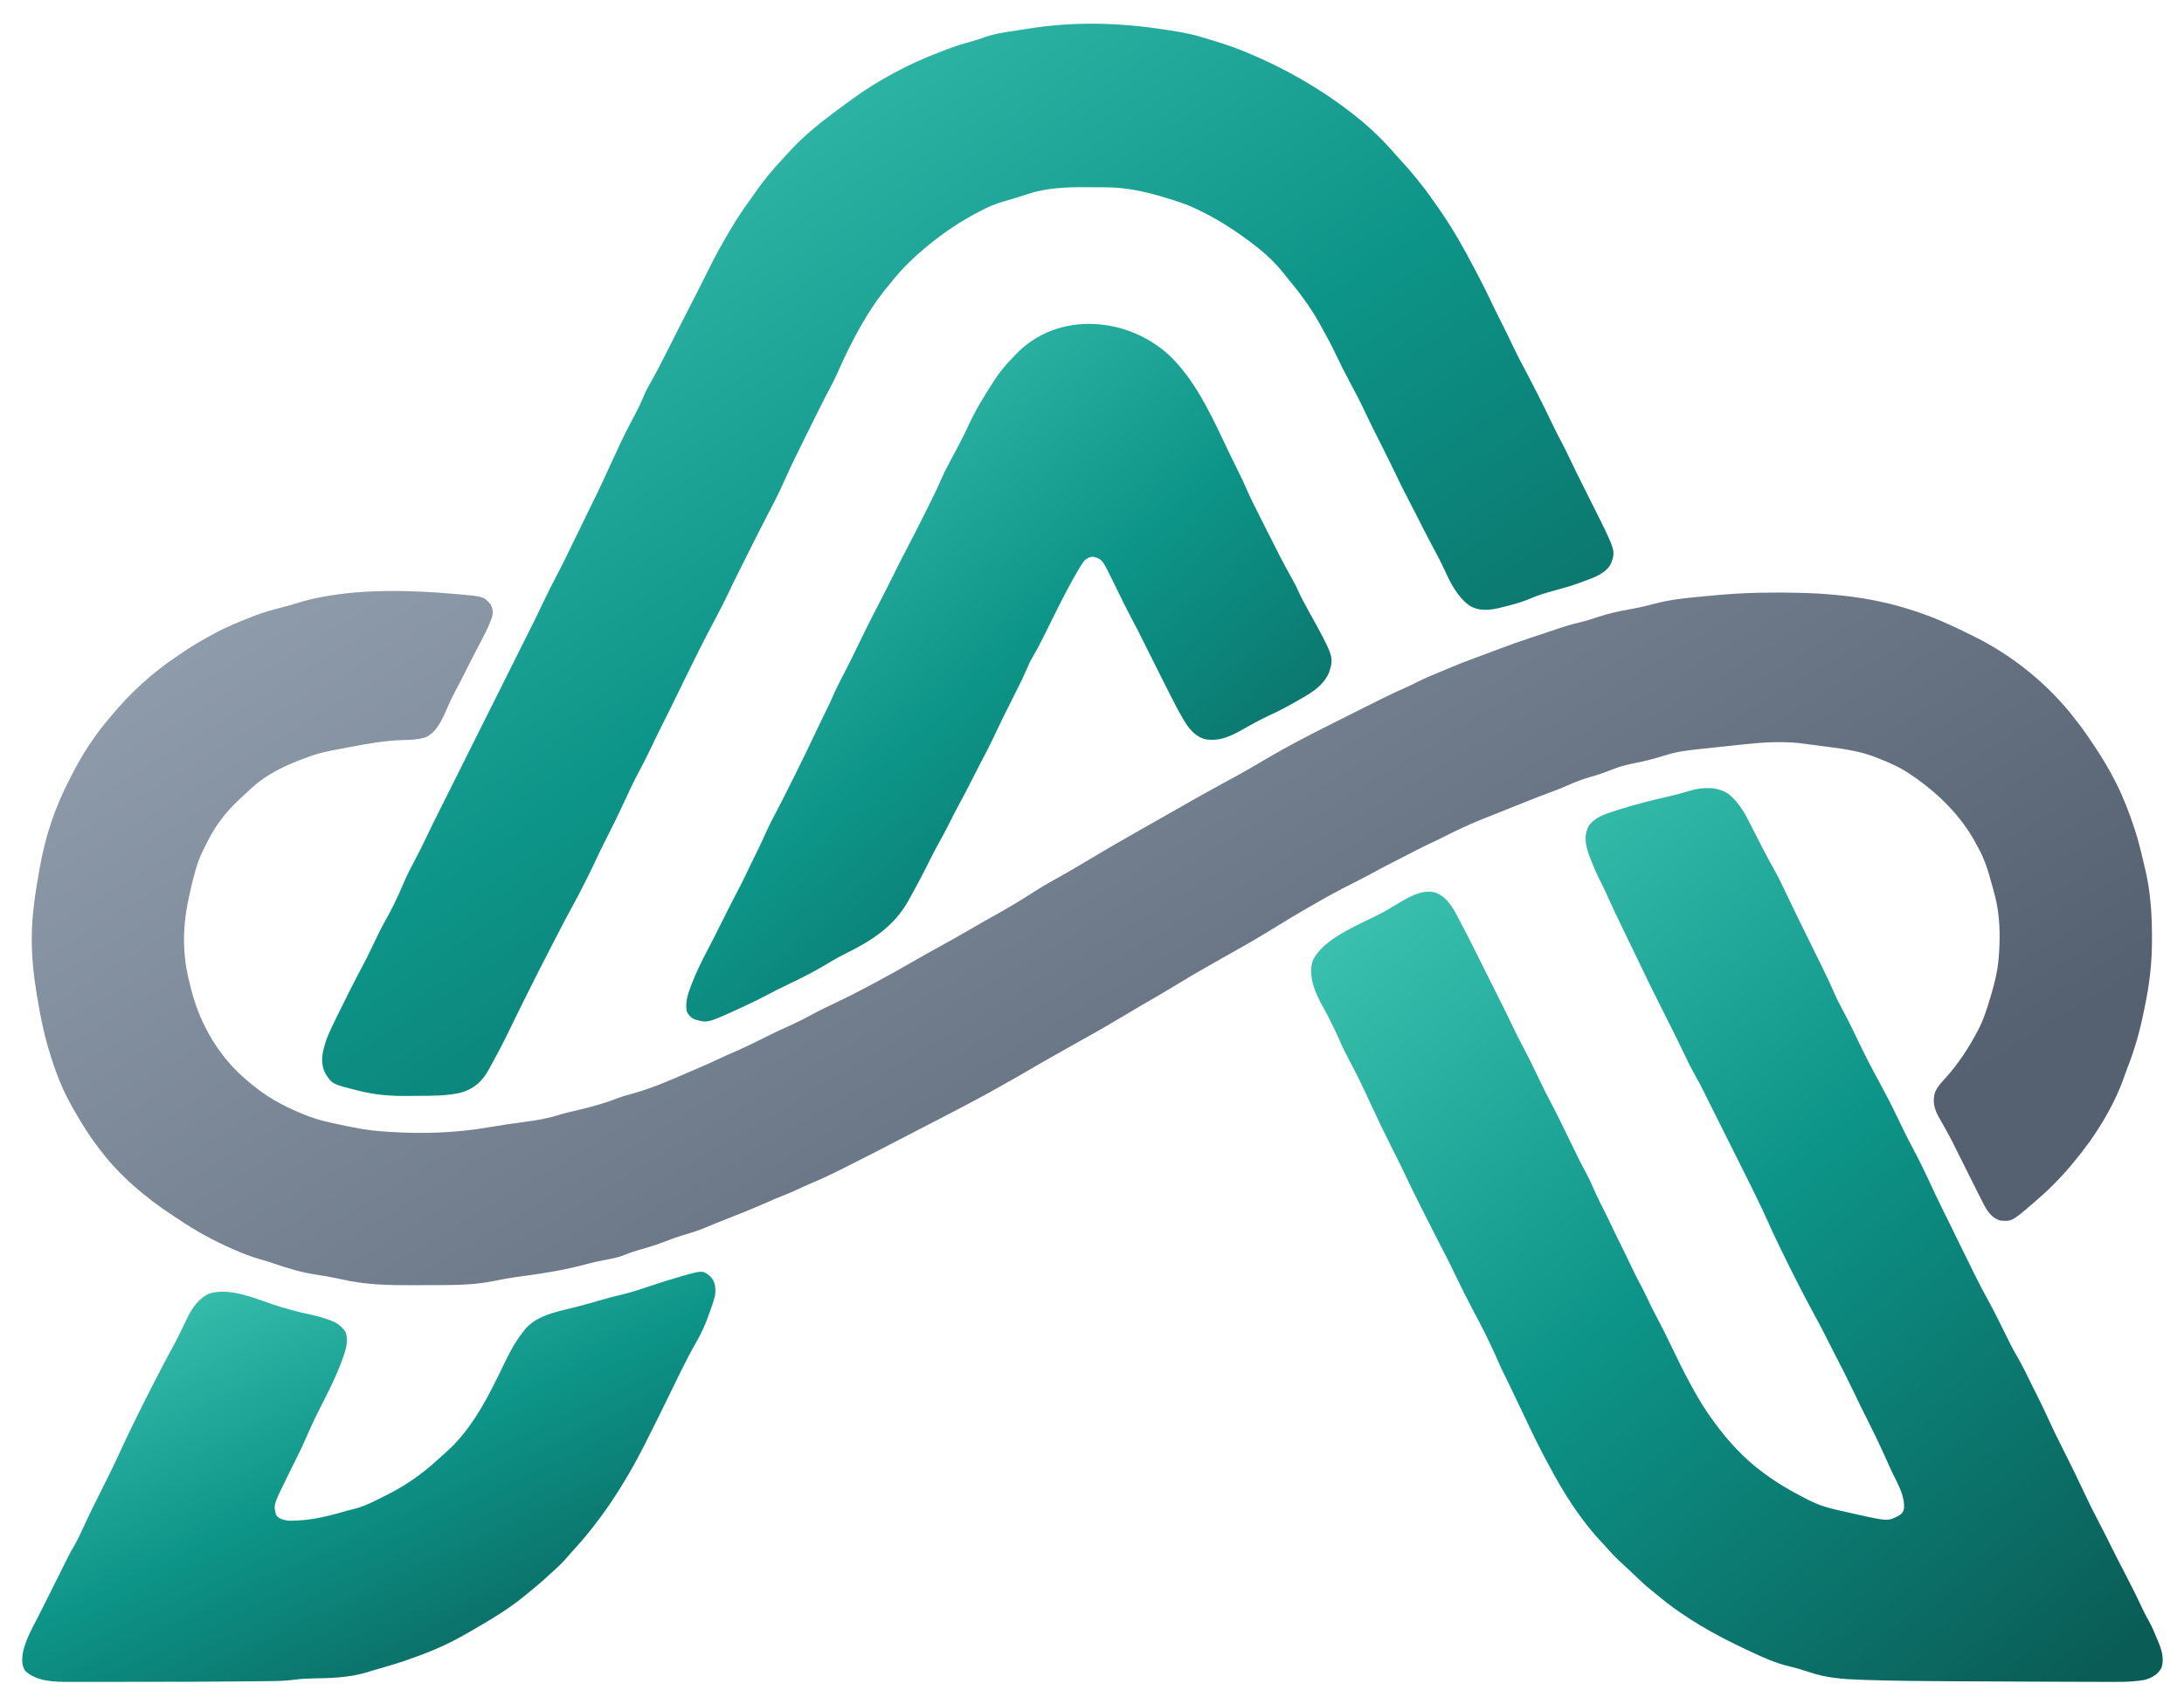
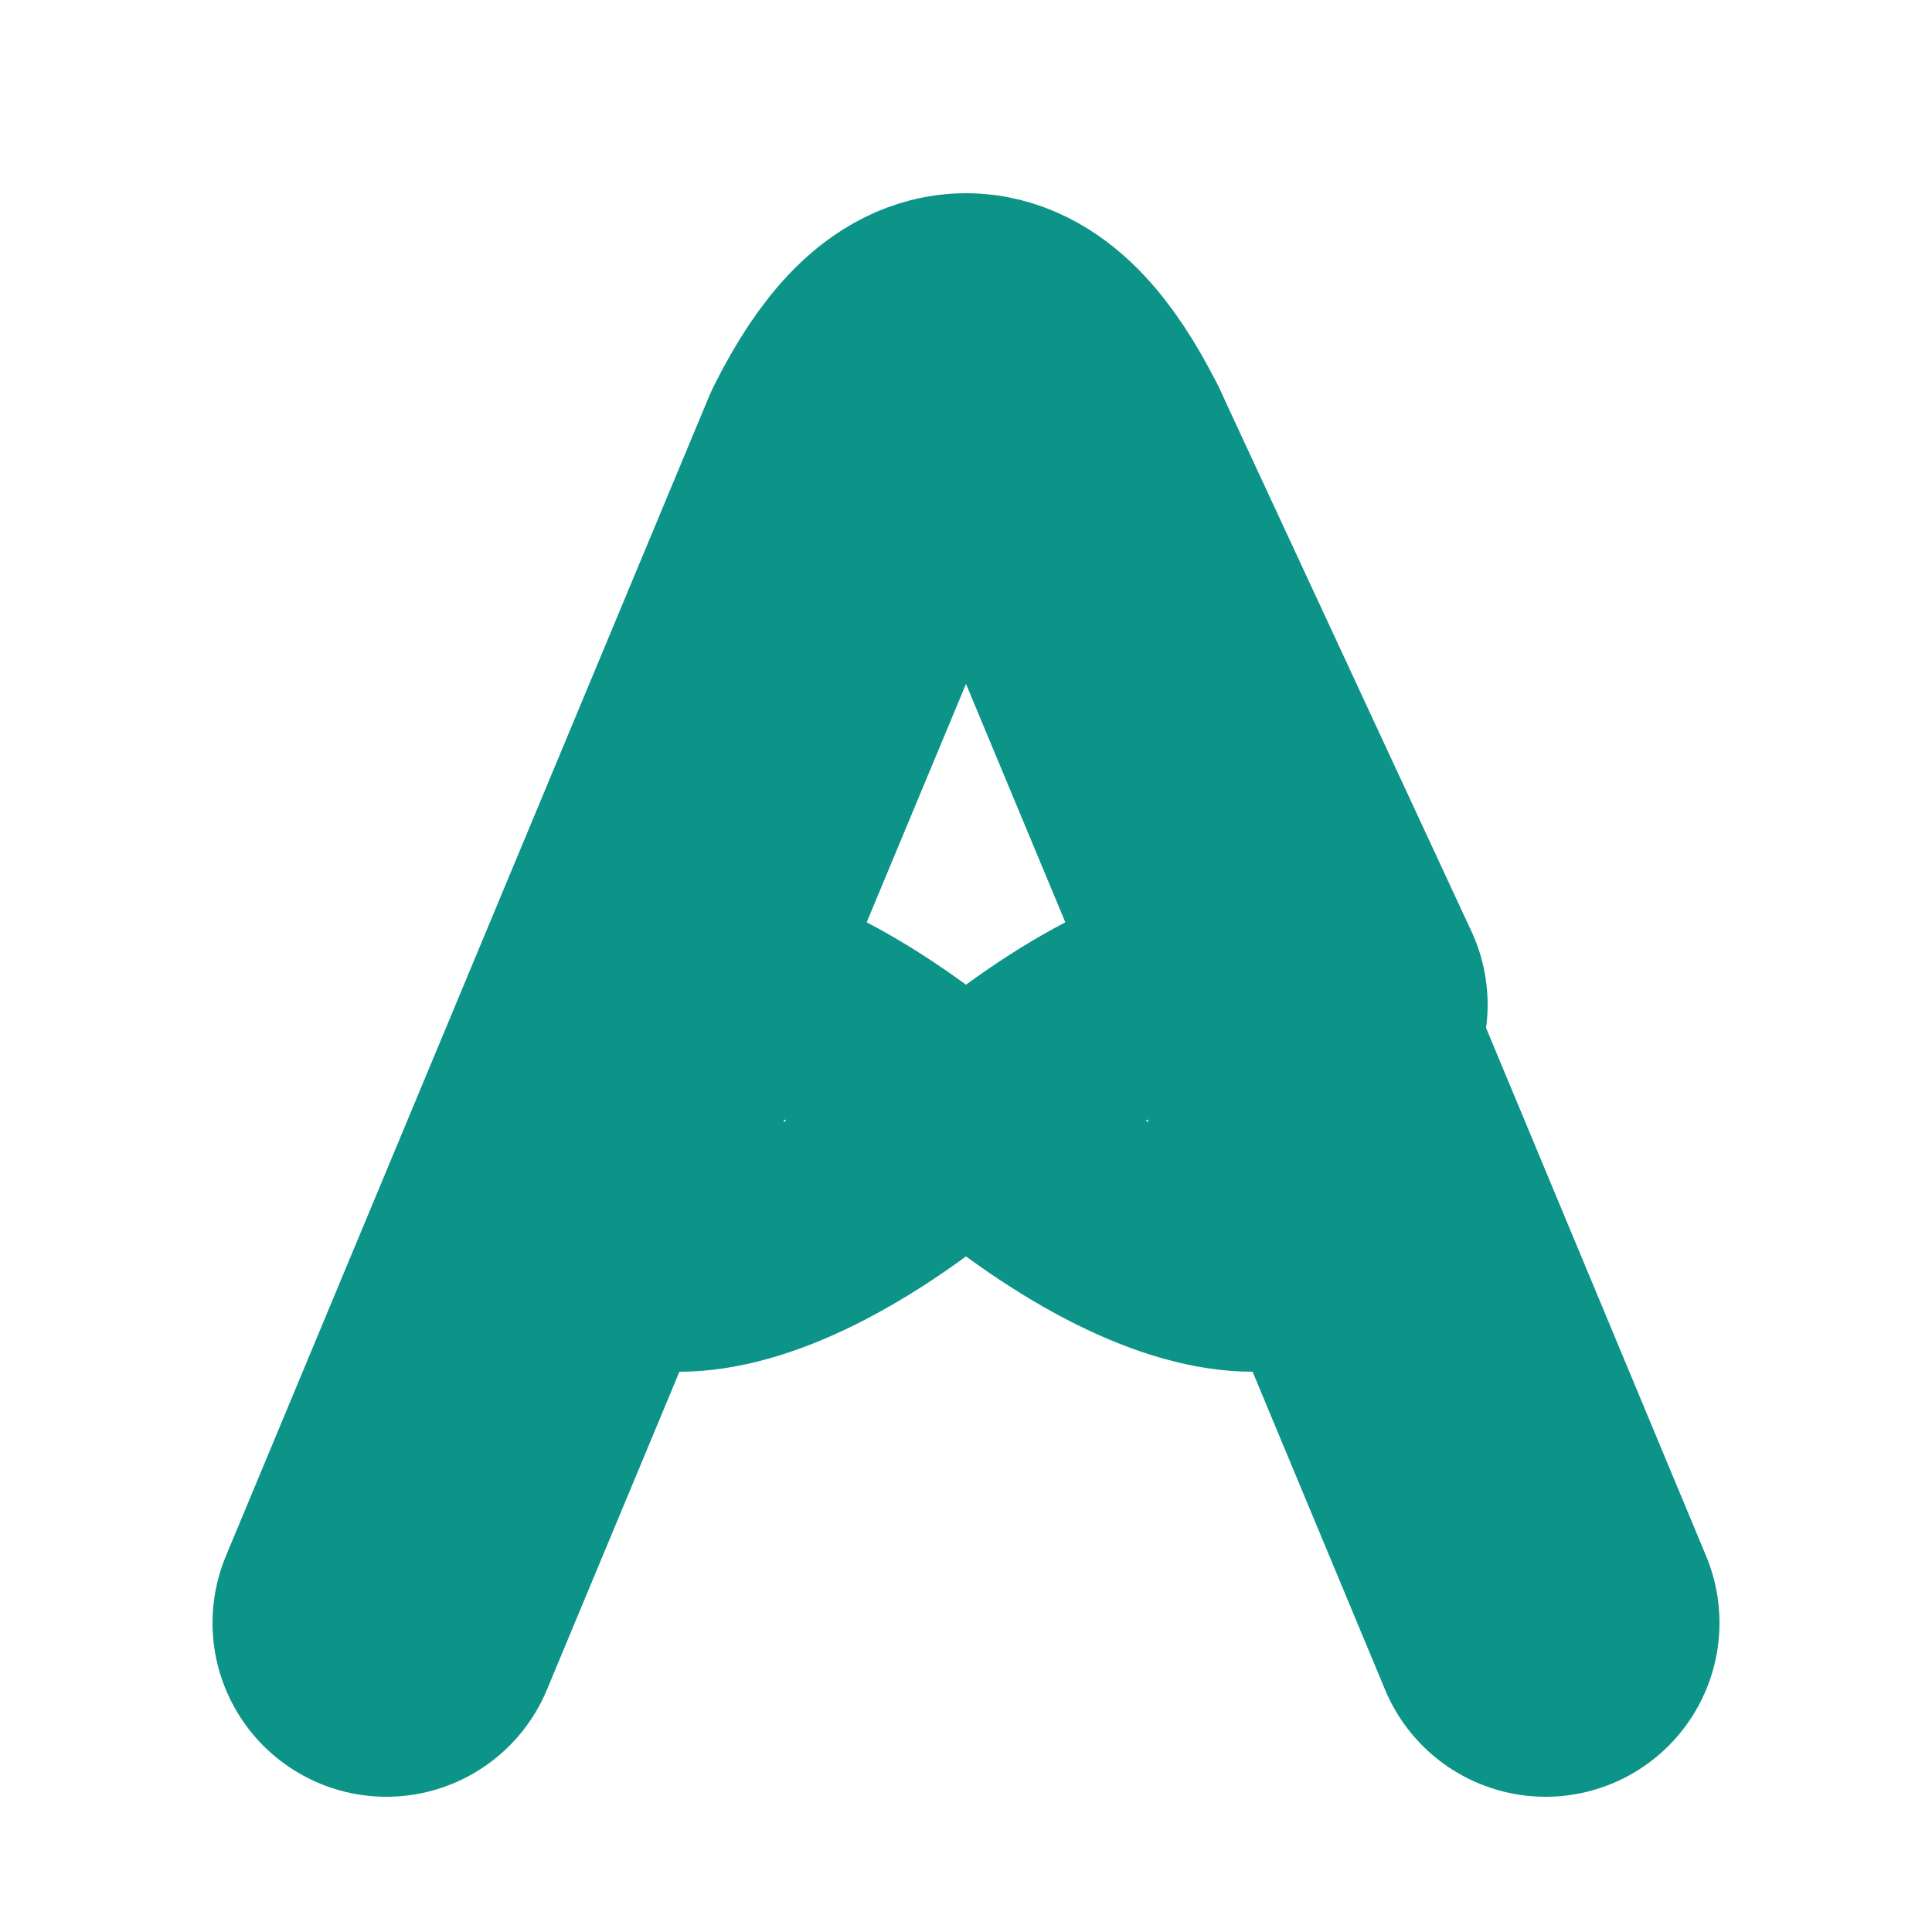
- <svg xmlns="http://www.w3.org/2000/svg" viewBox="48 36 2306 1799" role="img" aria-label="Airento">
-   <defs>
-     <linearGradient id="tealGrad" x1="12%" y1="0%" x2="92%" y2="100%">
-       <stop offset="0%" stop-color="#41c6b4" />
-       <stop offset="48%" stop-color="#0d9488" />
-       <stop offset="100%" stop-color="#0a5c56" />
-     </linearGradient>
-     <linearGradient id="grayGrad" x1="0%" y1="0%" x2="100%" y2="55%">
-       <stop offset="0%" stop-color="#94a1b1" />
-       <stop offset="100%" stop-color="#556170" />
-     </linearGradient>
-   </defs>
-   <g>
-     <path d="M0 0 C0.69 0.06 1.37 0.12 2.08 0.18 C29.69 2.64 29.69 2.64 36.81 10.75 C39.17 14.6 39.65 18.29 39 22.69 C35.45 34.41 29.32 45.19 23.69 56 C22.31 58.66 20.93 61.33 19.56 63.99 C18.66 65.73 17.75 67.47 16.85 69.21 C13.73 75.24 10.68 81.3 7.66 87.38 C5.2 92.32 2.62 97.2 0 102.06 C-3.32 108.27 -6.3 114.53 -9.06 121 C-13.86 132.11 -20.33 146.94 -32.36 151.6 C-39.58 153.63 -46.33 154.11 -53.81 154.19 C-74.12 154.69 -93.68 158.18 -113.59 162.03 C-116.97 162.68 -120.36 163.31 -123.75 163.95 C-134.35 165.95 -144.75 167.97 -154.84 171.86 C-156.46 172.48 -158.08 173.08 -159.7 173.67 C-179.73 181.01 -199.17 190.1 -215 204.69 C-216.03 205.61 -217.05 206.53 -218.08 207.45 C-221.44 210.48 -224.72 213.58 -228 216.69 C-228.27 216.94 -228.27 216.94 -229.65 218.23 C-242.5 230.33 -252.95 243.95 -261 259.69 C-261.4 260.48 -261.81 261.27 -262.23 262.08 C-263.57 264.73 -264.88 267.39 -266.19 270.06 C-266.59 270.88 -267 271.69 -267.41 272.53 C-273.41 285.08 -276.66 298.62 -279.69 312.13 C-280.19 314.39 -280.71 316.64 -281.22 318.88 C-288.3 349.91 -288.87 379.54 -280.91 410.39 C-280.25 412.95 -279.61 415.51 -278.98 418.08 C-269.71 455.13 -248.81 490.37 -219 514.69 C-217.97 515.56 -216.94 516.44 -215.91 517.32 C-200.29 530.45 -183.5 539.87 -164.75 547.75 C-164 548.07 -163.24 548.39 -162.47 548.72 C-152.51 552.92 -142.68 556.06 -132.1 558.25 C-130 558.69 -127.91 559.15 -125.82 559.61 C-108.95 563.36 -92.28 566.71 -75 567.69 C-73.46 567.8 -71.92 567.91 -70.38 568.02 C-35.48 570.32 0.46 569.28 34.92 563.22 C40.21 562.31 45.51 561.5 50.81 560.69 C51.87 560.52 52.94 560.35 54.03 560.18 C59.79 559.29 65.56 558.48 71.34 557.76 C84.2 556.15 96.39 554.11 108.77 550.26 C114.61 548.45 120.54 547.07 126.5 545.69 C141.24 542.22 155.82 538.48 169.93 532.93 C175.1 530.93 180.34 529.44 185.69 528 C205.88 522.47 225.35 514.2 244.49 505.78 C247.1 504.64 249.73 503.52 252.36 502.41 C261.29 498.63 270.15 494.74 278.91 490.56 C283.48 488.38 288.09 486.32 292.75 484.31 C305.9 478.63 318.78 472.35 331.55 465.87 C337.98 462.64 344.52 459.68 351.06 456.69 C359.39 452.88 367.56 448.94 375.59 444.54 C384.44 439.73 393.53 435.37 402.64 431.07 C412.65 426.35 422.5 421.39 432.26 416.15 C435.34 414.51 438.42 412.88 441.5 411.25 C455.54 403.81 469.37 396.1 483.11 388.11 C488.02 385.25 492.96 382.44 497.94 379.69 C498.63 379.3 499.32 378.92 500.04 378.53 C502.36 377.24 504.68 375.97 507 374.69 C521.28 366.82 535.51 358.87 549.57 350.61 C555.38 347.2 561.22 343.87 567.12 340.62 C581.5 332.71 595.57 324.31 609.38 315.44 C616.65 310.76 623.99 306.32 631.56 302.15 C645.21 294.63 658.67 286.74 672 278.69 C683.89 271.5 695.95 264.6 708 257.69 C708.94 257.15 709.87 256.61 710.83 256.06 C721.51 249.94 732.21 243.87 742.93 237.82 C749.37 234.18 755.8 230.52 762.22 226.84 C780.09 216.59 798.05 206.48 816.2 196.73 C825.14 191.93 833.99 187.01 842.75 181.88 C843.74 181.29 844.73 180.71 845.75 180.12 C849.89 177.69 854.02 175.26 858.15 172.83 C879.01 160.6 900.4 149.56 922 138.69 C923.27 138.05 924.54 137.41 925.8 136.77 C935.19 132.04 944.59 127.32 953.98 122.61 C956.16 121.51 958.34 120.42 960.51 119.33 C974.91 112.1 989.29 104.9 1004.05 98.45 C1007.8 96.8 1011.43 95 1015.06 93.12 C1022.71 89.24 1030.6 85.98 1038.53 82.71 C1040.99 81.69 1043.43 80.66 1045.88 79.61 C1055.83 75.37 1065.84 71.4 1076 67.69 C1078.27 66.85 1080.54 66.02 1082.81 65.19 C1084.4 64.6 1085.99 64.02 1087.59 63.43 C1092.66 61.57 1097.71 59.65 1102.75 57.7 C1113.19 53.67 1123.72 50.02 1134.36 46.55 C1137.92 45.39 1141.47 44.2 1145.03 43.01 C1146.8 42.42 1148.56 41.83 1150.33 41.25 C1154.44 39.88 1158.53 38.51 1162.62 37.09 C1171.03 34.19 1179.41 31.76 1188.07 29.72 C1193.72 28.35 1199.18 26.67 1204.68 24.79 C1216.64 20.73 1228.52 18.06 1240.93 15.91 C1249.69 14.38 1258.23 12.4 1266.81 10.06 C1282.29 5.97 1297.87 4.37 1313.77 2.9 C1315.99 2.69 1318.21 2.47 1320.44 2.25 C1339.27 0.39 1358.07 -1.03 1377 -1.31 C1377.41 -1.32 1377.41 -1.32 1379.49 -1.35 C1431.19 -2.17 1482.24 -0.06 1531.94 15.25 C1532.78 15.51 1533.63 15.77 1534.5 16.04 C1549.46 20.66 1563.8 26.08 1578 32.69 C1578.99 33.15 1579.99 33.6 1581.01 34.07 C1587.72 37.18 1594.38 40.39 1601 43.69 C1601.82 44.09 1602.64 44.5 1603.49 44.92 C1645.03 65.59 1682.63 96.08 1710.76 133.06 C1711.87 134.51 1713 135.96 1714.12 137.39 C1719.43 144.25 1724.25 151.42 1729.06 158.62 C1729.72 159.61 1730.38 160.6 1731.07 161.62 C1739.02 173.62 1746.37 185.76 1752.81 198.62 C1753.16 199.31 1753.5 199.99 1753.85 200.69 C1761.13 215.27 1766.89 230.21 1772 245.69 C1772.4 246.88 1772.8 248.07 1773.21 249.29 C1776.74 260.06 1779.4 271.01 1781.97 282.04 C1782.69 285.12 1783.42 288.19 1784.16 291.27 C1789.9 315.57 1791.23 339.52 1791.19 364.44 C1791.19 365.31 1791.18 366.18 1791.18 367.08 C1791.12 390.89 1788.39 413.29 1783.44 436.58 C1782.99 438.72 1782.55 440.86 1782.12 443.01 C1778.04 462.95 1772.65 481.75 1765.17 500.68 C1764.22 503.12 1763.33 505.57 1762.49 508.05 C1751.12 541.36 1730.6 573.97 1708 600.69 C1707.58 601.19 1707.58 601.19 1705.48 603.76 C1699.58 610.89 1693.29 617.57 1686.75 624.12 C1686.01 624.87 1685.26 625.62 1684.49 626.38 C1679.82 631.01 1674.99 635.41 1670 639.69 C1668.94 640.61 1667.89 641.54 1666.83 642.46 C1643.27 662.76 1643.27 662.76 1631 661.69 C1620.8 658.77 1616.04 649.67 1611.56 640.69 C1611.09 639.76 1610.61 638.83 1610.12 637.87 C1608.74 635.15 1607.37 632.42 1606 629.69 C1605.35 628.4 1604.7 627.11 1604.04 625.82 C1602.44 622.63 1600.86 619.45 1599.27 616.26 C1578.57 574.52 1578.57 574.52 1570.24 559.78 C1569.78 558.97 1569.32 558.16 1568.85 557.32 C1567.98 555.79 1567.11 554.26 1566.22 552.73 C1561.35 544.17 1559.15 535.65 1562.19 526.06 C1564.98 519.67 1569.82 514.87 1574.42 509.74 C1587.11 495.54 1597.34 479.75 1606.31 463 C1606.71 462.26 1607.11 461.53 1607.51 460.77 C1613.6 449.13 1617.44 436.63 1621.12 424.06 C1621.34 423.32 1621.56 422.57 1621.79 421.8 C1625.09 410.51 1627.87 399.42 1629 387.69 C1629.13 386.42 1629.25 385.16 1629.38 383.85 C1631.2 361.58 1630.83 337.97 1624.75 316.37 C1624 313.68 1623.28 310.99 1622.55 308.29 C1618.63 293.74 1614.64 279.79 1607 266.69 C1606.7 266.12 1606.7 266.12 1605.18 263.23 C1589.44 233.92 1564.68 209.81 1537.38 191.38 C1536.53 190.8 1535.68 190.23 1534.81 189.63 C1524.6 182.85 1513.73 177.95 1502.31 173.56 C1501.27 173.15 1500.23 172.73 1499.15 172.3 C1482.96 166.04 1466.35 163.67 1449.21 161.45 C1445.74 161 1442.27 160.53 1438.8 160.07 C1415.72 156.99 1415.72 156.99 1407 156.69 C1406.26 156.66 1405.52 156.63 1404.76 156.59 C1385.51 155.89 1366.56 158.06 1347.46 160.16 C1344.1 160.53 1340.73 160.88 1337.37 161.23 C1291.1 166.07 1291.1 166.07 1271.56 172.12 C1263.16 174.61 1254.78 176.67 1246.19 178.38 C1238.22 179.96 1230.6 181.74 1223 184.69 C1220.5 185.65 1218 186.61 1215.5 187.56 C1214.83 187.82 1214.16 188.08 1213.47 188.34 C1208.16 190.35 1202.77 191.95 1197.31 193.5 C1189.17 195.84 1181.53 198.87 1173.79 202.3 C1168.07 204.83 1162.32 207.13 1156.44 209.25 C1147.38 212.51 1138.46 216.05 1129.54 219.66 C1125.26 221.39 1120.97 223.1 1116.69 224.81 C1115.02 225.48 1113.35 226.15 1111.69 226.81 C1102.94 230.31 1102.94 230.31 1101.04 231.07 C1099.2 231.81 1097.37 232.54 1095.54 233.28 C1093.23 234.2 1090.91 235.11 1088.59 236 C1072.97 242.08 1057.73 249.18 1042.8 256.77 C1037.81 259.31 1032.76 261.69 1027.69 264.06 C1020.31 267.52 1013.09 271.21 1005.9 275.04 C1001.12 277.58 996.3 280.05 991.44 282.44 C983.02 286.58 974.81 291.08 966.56 295.55 C960.71 298.71 954.85 301.83 948.88 304.75 C930.84 313.61 913.37 323.61 896 333.69 C895.65 333.89 895.65 333.89 893.86 334.92 C884.47 340.35 875.23 345.99 866 351.69 C852.49 360.03 838.9 368.13 825 375.8 C817.4 380 809.86 384.31 802.33 388.64 C798.89 390.61 795.44 392.57 791.98 394.52 C781.37 400.51 770.92 406.74 760.53 413.09 C750.85 419.01 741.08 424.73 731.23 430.37 C724.74 434.1 718.28 437.88 711.88 441.75 C696.28 451.16 680.55 460.35 664.6 469.14 C656.36 473.69 648.18 478.36 639.98 483 C637 484.69 634.01 486.37 631.02 488.05 C621.63 493.34 612.26 498.67 602.99 504.17 C597.18 507.6 591.31 510.92 585.42 514.21 C582.12 516.05 578.83 517.92 575.55 519.79 C564.22 526.24 552.82 532.51 541.25 538.52 C539.08 539.65 536.92 540.79 534.76 541.93 C523.74 547.77 512.66 553.48 501.57 559.19 C492.87 563.66 484.17 568.15 475.5 572.69 C466.76 577.26 458 581.8 449.23 586.32 C447.82 587.05 446.4 587.78 444.99 588.51 C436.92 592.67 428.83 596.79 420.7 600.84 C416.77 602.8 412.84 604.78 408.93 606.78 C397.69 612.49 386.39 617.8 374.77 622.66 C370.5 624.46 366.3 626.38 362.12 628.38 C356.89 630.86 351.58 633.1 346.18 635.21 C340.27 637.54 334.45 640.08 328.62 642.62 C313.31 649.32 297.87 655.56 282.3 661.63 C276.55 663.88 270.83 666.16 265.16 668.59 C257.19 672.01 249.1 674.56 240.79 676.99 C234.24 678.93 227.9 681.17 221.56 683.69 C213.04 687.06 204.42 689.71 195.59 692.18 C189.93 693.78 184.5 695.58 179.06 697.81 C171.74 700.75 164.28 702.17 156.54 703.59 C150.4 704.74 144.35 706.07 138.32 707.72 C117.22 713.45 96.16 717.03 74.49 719.95 C72.23 720.25 69.98 720.56 67.72 720.86 C67.17 720.94 67.17 720.94 64.42 721.31 C56.74 722.37 49.15 723.72 41.57 725.35 C22.28 729.48 2.29 729.85 -17.37 729.89 C-18.21 729.89 -19.06 729.9 -19.93 729.9 C-24.42 729.91 -28.9 729.92 -33.39 729.93 C-37.03 729.93 -40.67 729.95 -44.31 729.97 C-70.02 730.13 -95.06 729.62 -120.25 723.81 C-128.81 721.92 -137.32 720.3 -145.99 719.04 C-162.33 716.65 -177.39 712.11 -192.95 706.71 C-197.77 705.06 -202.62 703.63 -207.52 702.25 C-215.92 699.84 -223.91 696.71 -231.94 693.25 C-232.64 692.95 -233.34 692.65 -234.07 692.34 C-254.73 683.48 -274.17 672.77 -292.8 660.17 C-294.9 658.75 -297.02 657.36 -299.14 655.97 C-326.68 637.94 -354.01 614.99 -374 588.69 C-374.91 587.52 -375.83 586.36 -376.75 585.2 C-385.03 574.56 -392.12 563.28 -399 551.69 C-399.21 551.34 -399.21 551.34 -400.27 549.56 C-402.98 545 -405.52 540.38 -408 535.69 C-408.41 534.91 -408.83 534.14 -409.26 533.34 C-415.94 520.71 -420.95 507.72 -425.44 494.19 C-425.69 493.43 -425.94 492.67 -426.2 491.89 C-431.69 475.21 -435.83 458.51 -439 441.25 C-439.17 440.31 -439.35 439.37 -439.52 438.4 C-443.87 414.59 -447.33 391.18 -447.44 366.94 C-447.44 366.56 -447.44 366.56 -447.46 364.63 C-447.58 340.39 -443.86 316.25 -439.62 292.44 C-439.52 291.84 -439.52 291.84 -438.98 288.8 C-432.95 255.29 -422.86 224.79 -407 194.69 C-406.17 193.05 -405.33 191.41 -404.5 189.77 C-393.93 169.03 -381.08 149.42 -366 131.69 C-365.14 130.65 -364.28 129.62 -363.42 128.59 C-342.93 103.99 -319.96 82.88 -293.23 65.17 C-291.15 63.79 -289.09 62.38 -287.03 60.97 C-278.97 55.45 -270.7 50.48 -262.11 45.83 C-259.97 44.67 -257.84 43.48 -255.71 42.29 C-242.3 34.89 -228.26 29.23 -214 23.69 C-213.65 23.55 -213.65 23.55 -211.85 22.83 C-201.63 18.77 -190.97 16.15 -180.35 13.38 C-176.74 12.44 -173.17 11.46 -169.62 10.3 C-117.99 -6.29 -53.26 -4.62 0 0 Z " fill="url(#grayGrad)" transform="translate(529,663.3125)" />
-     <path d="M0 0 C1.15 0.17 2.29 0.34 3.47 0.51 C15.98 2.37 28.2 4.37 40.31 8.06 C40.91 8.24 40.91 8.24 43.91 9.12 C57.87 13.28 71.84 17.5 85.31 23.06 C86.33 23.48 87.34 23.89 88.38 24.32 C128.03 40.7 166.48 62.56 200.31 89.06 C200.74 89.39 200.74 89.39 202.89 91.05 C218.1 103.12 232.83 117.09 245.41 131.88 C247.43 134.2 249.52 136.44 251.61 138.69 C257.45 144.94 262.99 151.36 268.31 158.06 C269.17 159.13 270.03 160.2 270.89 161.26 C278.1 170.25 284.78 179.57 291.31 189.06 C291.86 189.85 292.4 190.64 292.96 191.45 C306.51 211.08 318.27 231.71 329.19 252.9 C330.3 255.04 331.43 257.15 332.57 259.27 C337.19 267.84 341.5 276.52 345.65 285.32 C349.41 293.3 353.33 301.19 357.31 309.06 C361.38 317.12 365.39 325.19 369.19 333.38 C372.71 340.95 376.55 348.33 380.47 355.7 C391.51 376.47 402.16 397.4 412.25 418.65 C415.11 424.64 418.1 430.51 421.28 436.34 C424.06 441.47 426.57 446.72 429.06 452 C434.38 463.25 439.93 474.38 445.5 485.5 C445.93 486.35 446.35 487.2 446.79 488.07 C448.85 492.18 450.91 496.29 452.97 500.4 C478.11 550.49 478.11 550.49 473.75 563.12 C468.6 574.97 454.98 579.06 443.69 583.31 C442.67 583.7 441.66 584.08 440.61 584.47 C431.2 587.92 421.63 590.58 411.97 593.19 C403.86 595.38 396.02 597.76 388.31 601.12 C379.68 604.86 370.78 607.27 361.69 609.56 C361 609.74 360.31 609.92 359.6 610.1 C347.4 613.22 335.6 615.45 324.15 608.81 C311.1 599.58 303.88 584.84 297.39 570.67 C293.8 562.84 289.75 555.27 285.7 547.67 C283.17 542.92 280.68 538.15 278.19 533.38 C277.68 532.4 277.16 531.42 276.64 530.41 C273.44 524.27 270.31 518.1 267.24 511.89 C265.18 507.75 263.04 503.65 260.86 499.56 C255.68 489.87 250.86 480.03 246.13 470.1 C241.97 461.37 237.66 452.71 233.31 444.06 C230.66 438.79 228.02 433.52 225.38 428.25 C225.03 427.56 224.68 426.86 224.32 426.15 C220.27 418.06 216.26 409.95 212.44 401.75 C207.68 391.55 202.37 381.64 197.06 371.72 C192.3 362.82 187.71 353.89 183.44 344.75 C178.2 333.59 172.36 322.8 166.31 312.06 C166.1 311.68 166.1 311.68 165.02 309.73 C155.58 292.85 144.09 277.66 131.75 262.81 C130.46 261.24 129.19 259.64 127.92 258.04 C119.23 247.1 109.4 237.57 98.31 229.06 C97.95 228.78 97.95 228.78 96.12 227.38 C78.25 213.68 60.54 202.03 40.31 192.06 C39.18 191.49 38.04 190.93 36.87 190.34 C27.43 185.71 17.8 182.42 7.75 179.38 C6.25 178.91 4.75 178.45 3.25 177.98 C-18.12 171.38 -38.26 166.95 -60.76 166.86 C-61.88 166.85 -63 166.85 -64.15 166.84 C-66.51 166.83 -68.87 166.83 -71.24 166.82 C-74.76 166.81 -78.27 166.78 -81.79 166.75 C-102.75 166.65 -123.79 167.56 -143.75 174.41 C-146.38 175.3 -149.03 176.12 -151.69 176.94 C-153.02 177.35 -154.34 177.77 -155.67 178.19 C-159.07 179.27 -162.46 180.29 -165.91 181.21 C-176.25 184 -185.29 187.95 -194.69 193.06 C-196.14 193.83 -197.6 194.61 -199.06 195.38 C-214.9 203.87 -229.67 213.83 -243.69 225.06 C-244.64 225.82 -245.6 226.58 -246.58 227.37 C-261.35 239.29 -274.91 252.17 -286.69 267.06 C-287.73 268.33 -288.77 269.59 -289.81 270.85 C-306.29 290.76 -319.02 312.36 -330.56 335.44 C-330.92 336.14 -331.27 336.85 -331.64 337.58 C-335.76 345.83 -339.64 354.14 -343.29 362.6 C-345.38 367.43 -347.66 372.08 -350.19 376.69 C-354.72 385.13 -359.04 393.67 -363.31 402.25 C-363.62 402.87 -363.93 403.48 -364.24 404.12 C-365.46 406.56 -366.68 409 -367.89 411.45 C-369.47 414.62 -371.06 417.8 -372.65 420.97 C-377.39 430.43 -382.07 439.92 -386.69 449.44 C-387.04 450.16 -387.38 450.87 -387.74 451.61 C-391.68 459.73 -395.58 467.85 -399.19 476.12 C-405.68 491 -413.38 505.3 -420.83 519.71 C-425.16 528.08 -429.44 536.47 -433.62 544.92 C-435.46 548.61 -437.31 552.3 -439.15 555.99 C-440.73 559.14 -442.3 562.29 -443.87 565.43 C-445.46 568.62 -447.06 571.8 -448.66 574.97 C-451.6 580.79 -454.44 586.64 -457.22 592.54 C-462.03 602.74 -467.11 612.75 -472.42 622.7 C-478.04 633.21 -483.6 643.75 -488.89 654.43 C-490.34 657.38 -491.82 660.32 -493.29 663.26 C-498.68 673.98 -503.93 684.77 -509.19 695.56 C-515.95 709.45 -522.77 723.31 -529.72 737.1 C-533.46 744.52 -537.08 751.99 -540.62 759.5 C-544.39 767.47 -548.39 775.28 -552.55 783.05 C-558.21 793.62 -563.33 804.41 -568.31 815.31 C-575.23 830.44 -582.7 845.26 -590.22 860.09 C-592.77 865.14 -595.23 870.21 -597.59 875.35 C-601 882.81 -604.64 890.16 -608.31 897.5 C-608.66 898.2 -609.01 898.9 -609.37 899.62 C-614.15 909.18 -619.09 918.64 -624.26 928 C-629.95 938.29 -635.32 948.75 -640.71 959.21 C-642.47 962.64 -644.24 966.07 -646.01 969.49 C-654.52 985.98 -662.98 1002.49 -671.22 1019.12 C-672.32 1021.32 -673.42 1023.53 -674.53 1025.73 C-677.91 1032.46 -681.26 1039.2 -684.51 1046 C-692.08 1061.8 -699.82 1077.42 -708.38 1092.71 C-709.52 1094.76 -710.63 1096.81 -711.73 1098.88 C-718.51 1111.27 -727.48 1119.18 -741.21 1123.06 C-756.53 1126.53 -771.94 1126.35 -787.56 1126.41 C-790.33 1126.43 -793.09 1126.45 -795.86 1126.49 C-813.99 1126.76 -831.03 1125.54 -848.69 1121.06 C-849.61 1120.83 -850.52 1120.6 -851.47 1120.37 C-876.93 1113.94 -876.93 1113.94 -884.04 1102.97 C-890.41 1090.62 -886.98 1078.56 -882.69 1066.06 C-879.51 1057.85 -875.58 1049.96 -871.69 1042.06 C-871.51 1041.7 -871.51 1041.7 -870.61 1039.88 C-862.85 1024.1 -855.04 1008.35 -846.76 992.84 C-842.04 984.02 -837.56 975.08 -833.32 966.02 C-829.36 957.59 -825.36 949.28 -820.75 941.19 C-813.46 928.38 -807.16 915.02 -801.44 901.44 C-797.91 893.1 -793.64 885.12 -789.45 877.1 C-784.62 867.88 -779.97 858.6 -775.54 849.17 C-772.07 841.8 -768.44 834.52 -764.78 827.23 C-762.93 823.55 -761.09 819.87 -759.25 816.19 C-758.49 814.67 -757.73 813.16 -756.98 811.64 C-756.6 810.89 -756.22 810.13 -755.83 809.35 C-692.59 682.88 -692.59 682.88 -691.21 680.11 C-690.11 677.91 -689.01 675.71 -687.91 673.5 C-684.65 666.98 -681.39 660.46 -678.12 653.95 C-661.27 620.37 -661.27 620.37 -653.7 604.31 C-649.29 594.97 -644.6 585.77 -639.77 576.64 C-634.33 566.35 -629.22 555.94 -624.24 545.43 C-622.1 540.9 -619.89 536.41 -617.62 531.94 C-614.1 524.96 -610.74 517.9 -607.39 510.83 C-604.93 505.64 -602.41 500.49 -599.81 495.38 C-594.11 484.1 -588.95 472.55 -583.69 461.06 C-576.44 445.23 -569.21 429.44 -561.04 414.06 C-560.09 412.27 -559.14 410.48 -558.19 408.69 C-557.72 407.8 -557.24 406.91 -556.76 405.99 C-553.47 399.71 -550.45 393.36 -547.76 386.8 C-545.71 381.94 -543.22 377.38 -540.61 372.8 C-535.13 363.21 -530.13 353.4 -525.12 343.56 C-524.22 341.8 -523.32 340.03 -522.42 338.26 C-518.41 330.42 -514.43 322.57 -510.5 314.69 C-507.11 307.88 -503.64 301.12 -500.13 294.38 C-494.12 282.82 -488.2 271.22 -482.44 259.53 C-476.9 248.3 -471.29 237.16 -465 226.33 C-463.48 223.71 -462 221.08 -460.51 218.45 C-453.39 205.95 -445.79 194.03 -437.36 182.38 C-435.72 180.11 -434.12 177.83 -432.53 175.54 C-422.69 161.39 -412.29 148.35 -400.4 135.88 C-398.76 134.14 -397.15 132.38 -395.55 130.61 C-388.96 123.32 -382.09 116.54 -374.69 110.06 C-374.19 109.62 -373.69 109.18 -373.17 108.73 C-364.02 100.73 -354.41 93.34 -344.69 86.06 C-344.04 85.58 -343.39 85.09 -342.73 84.59 C-339.01 81.82 -335.28 79.08 -331.52 76.38 C-330.32 75.52 -329.13 74.66 -327.95 73.79 C-299.84 53.34 -267.83 36.28 -235.37 24.08 C-233.01 23.18 -230.66 22.26 -228.31 21.33 C-220.2 18.13 -212 15.62 -203.6 13.32 C-198.68 11.96 -193.88 10.46 -189.08 8.71 C-178.45 4.88 -167.75 3.21 -156.59 1.63 C-152.15 0.98 -147.72 0.27 -143.29 -0.45 C-94.48 -8.32 -48.8 -7.27 0 0 Z " fill="url(#tealGrad)" transform="translate(1275.688,66.9375)" />
-     <path d="M0 0 C28.35 28.62 45.07 68.02 62.33 103.87 C65.38 110.19 68.46 116.49 71.61 122.76 C74.06 127.64 76.36 132.54 78.5 137.56 C83.29 148.56 88.75 159.22 94.16 169.91 C95.69 172.94 97.21 175.98 98.72 179.02 C103 187.61 107.35 196.17 111.73 204.7 C112.49 206.2 113.26 207.69 114.02 209.18 C117.93 216.84 121.89 224.45 126.2 231.9 C128.94 236.62 131.43 241.32 133.62 246.31 C136.67 252.99 140.06 259.4 143.62 265.81 C171.45 316.13 171.45 316.13 165.99 333.06 C159.1 348.08 145.09 355.43 131.31 363.25 C130.7 363.6 130.08 363.95 129.44 364.32 C121.08 369.08 112.64 373.51 103.87 377.47 C99.3 379.54 94.87 381.85 90.44 384.19 C89.65 384.6 88.86 385.02 88.04 385.45 C84.03 387.58 80.06 389.76 76.13 392.03 C62.8 399.71 50.02 406.03 34.19 402.76 C24.19 399.48 17.78 391.31 12.63 382.55 C12.25 381.9 11.87 381.25 11.47 380.59 C6.94 372.85 2.87 364.87 -1.19 356.88 C-1.95 355.39 -2.7 353.91 -3.46 352.43 C-8.41 342.75 -13.28 333.04 -18.12 323.31 C-18.48 322.61 -18.83 321.9 -19.19 321.18 C-19.92 319.71 -20.65 318.24 -21.38 316.78 C-36.4 286.62 -36.4 286.62 -42.93 274.35 C-45.32 269.84 -47.66 265.32 -49.94 260.75 C-50.25 260.13 -50.56 259.51 -50.88 258.87 C-53.02 254.57 -55.13 250.25 -57.23 245.92 C-58.36 243.61 -59.49 241.31 -60.62 239 C-61.15 237.91 -61.67 236.83 -62.21 235.71 C-73.38 213.01 -73.38 213.01 -82.5 210.31 C-87.09 210.31 -88.55 211.49 -92.12 214.31 C-93.8 216.47 -95.18 218.48 -96.56 220.81 C-96.97 221.49 -97.38 222.16 -97.8 222.85 C-107.76 239.51 -116.51 256.93 -125.12 274.31 C-125.83 275.73 -126.53 277.15 -127.24 278.57 C-127.59 279.28 -127.94 279.99 -128.31 280.73 C-129.74 283.61 -131.17 286.5 -132.61 289.39 C-133.33 290.84 -134.05 292.3 -134.77 293.76 C-138.8 301.91 -142.96 309.87 -147.62 317.68 C-149.73 321.36 -151.42 325.16 -153.06 329.06 C-156.39 336.74 -160 344.22 -163.79 351.69 C-166.76 357.53 -169.69 363.39 -172.62 369.25 C-172.96 369.91 -173.29 370.57 -173.63 371.25 C-177.68 379.34 -181.67 387.46 -185.49 395.68 C-190.98 407.49 -197 419.03 -203.07 430.55 C-205.72 435.59 -208.3 440.64 -210.81 445.75 C-215.06 454.38 -219.65 462.84 -224.2 471.32 C-228.36 479.07 -232.45 486.84 -236.32 494.74 C-238.93 500.02 -241.77 505.17 -244.62 510.31 C-247.89 516.19 -251.09 522.09 -254.06 528.12 C-261.32 542.82 -268.92 557.33 -276.94 571.62 C-277.45 572.55 -277.97 573.47 -278.5 574.42 C-293.64 601.17 -317.74 616.36 -344.73 629.59 C-349.75 632.07 -354.61 634.68 -359.38 637.62 C-374.74 647.09 -390.8 655.29 -407.11 663 C-413.49 666.02 -419.77 669.17 -426 672.5 C-435.23 677.43 -444.62 681.95 -454.12 686.31 C-454.91 686.68 -455.7 687.04 -456.51 687.42 C-490.38 702.99 -490.38 702.99 -504.42 698.59 C-508.28 696.55 -510.23 694.16 -512.12 690.31 C-513.46 681.33 -511.43 673.5 -508.19 665.19 C-507.78 664.11 -507.37 663.03 -506.95 661.91 C-502 648.98 -495.96 636.71 -489.46 624.49 C-484.19 614.51 -479.14 604.43 -474.12 594.31 C-468.73 583.44 -463.26 572.62 -457.58 561.89 C-454.4 555.87 -451.39 549.79 -448.5 543.62 C-445.45 537.17 -442.36 530.74 -439.12 524.38 C-435.34 516.93 -431.9 509.33 -428.51 501.7 C-425.37 494.73 -421.88 487.99 -418.3 481.24 C-412.99 471.22 -407.93 461.07 -402.87 450.93 C-401.2 447.58 -399.52 444.23 -397.85 440.89 C-391.17 427.55 -384.64 414.16 -378.25 400.68 C-376.78 397.58 -375.3 394.48 -373.82 391.39 C-372.53 388.67 -371.23 385.96 -369.94 383.24 C-367.84 378.86 -365.72 374.49 -363.53 370.16 C-361.72 366.55 -360.04 362.92 -358.45 359.21 C-355.17 351.54 -351.53 344.12 -347.62 336.75 C-341.78 325.72 -336.31 314.53 -330.91 303.28 C-324.2 289.34 -317.27 275.51 -310.14 261.77 C-304.38 250.66 -298.67 239.53 -293.12 228.31 C-291.5 225.04 -289.88 221.77 -288.25 218.5 C-287.89 217.77 -287.52 217.03 -287.15 216.28 C-284.78 211.52 -282.33 206.8 -279.84 202.1 C-273.76 190.61 -267.89 179.02 -262.07 167.4 C-260.43 164.12 -258.79 160.84 -257.14 157.56 C-252.31 147.93 -247.55 138.3 -243.32 128.39 C-241.25 123.54 -238.96 118.88 -236.44 114.25 C-235.58 112.65 -234.73 111.04 -233.87 109.44 C-233.43 108.61 -232.98 107.79 -232.53 106.93 C-229.99 102.2 -227.49 97.44 -225 92.69 C-224.49 91.71 -223.98 90.73 -223.45 89.73 C-220.51 84.09 -217.71 78.41 -215.06 72.62 C-207.43 56.08 -198.08 40.54 -188.12 25.31 C-187.93 25 -187.93 25 -186.92 23.43 C-181.54 15.12 -175.44 7.89 -168.57 0.81 C-167.24 -0.57 -165.93 -1.97 -164.63 -3.38 C-119.93 -50.35 -44.04 -43.26 0 0 Z " fill="url(#tealGrad)" transform="translate(1285.125,413.6875)" />
-     <path d="M0 0 C9.42 8.06 15.42 17.43 20.93 28.42 C21.84 30.21 22.75 32 23.66 33.79 C24.61 35.64 25.55 37.49 26.48 39.34 C29.49 45.28 32.55 51.2 35.61 57.11 C35.91 57.68 35.91 57.68 37.39 60.54 C40.66 66.86 44.04 73.11 47.55 79.3 C52.16 87.45 56.18 95.83 60.17 104.3 C63.7 111.79 67.32 119.24 70.94 126.69 C72.02 128.91 73.1 131.14 74.17 133.36 C77.84 140.91 81.55 148.44 85.31 155.94 C89 163.29 92.61 170.68 96.22 178.07 C96.98 179.64 97.74 181.2 98.51 182.76 C103.06 192.04 107.48 201.35 111.58 210.84 C114.44 217.39 117.77 223.65 121.16 229.94 C126.44 239.74 131.24 249.78 136.05 259.83 C143.27 274.92 150.88 289.71 158.92 304.38 C165.34 316.08 171.42 327.87 177.17 339.92 C182.15 350.38 187.18 360.78 192.64 371.01 C200 384.83 206.91 398.88 213.46 413.1 C215.22 416.9 217.01 420.69 218.8 424.48 C219.14 425.2 219.47 425.91 219.82 426.65 C222.16 431.61 224.59 436.52 227.05 441.43 C232.16 451.59 237.11 461.83 242.08 472.06 C246.86 481.89 251.67 491.71 256.58 501.49 C258.16 504.65 259.73 507.81 261.28 510.98 C264.79 518.11 268.54 525.09 272.36 532.05 C276.83 540.17 281.11 548.35 285.2 556.67 C298.6 583.95 298.6 583.95 303.74 592.8 C309.97 603.53 315.3 614.76 320.8 625.88 C322.41 629.14 324.03 632.39 325.68 635.62 C330.35 644.8 334.65 654.13 338.94 663.49 C342.56 671.36 346.32 679.14 350.25 686.86 C359.36 704.78 368.2 722.83 376.7 741.04 C380.82 749.86 385.13 758.53 389.7 767.13 C392.36 772.13 394.96 777.16 397.49 782.23 C397.65 782.56 397.65 782.56 398.48 784.22 C399.74 786.77 401 789.31 402.26 791.86 C406.85 801.14 411.58 810.35 416.36 819.55 C423.28 832.85 430.07 846.17 436.37 859.78 C438.48 864.3 440.79 868.64 443.24 872.98 C446.99 879.82 449.97 886.94 452.86 894.17 C453.31 895.24 453.75 896.32 454.21 897.42 C457.28 905.31 459.3 913.89 456.68 922.23 C452.96 929.42 446.74 932.78 439.36 935.05 C436.7 935.54 434.16 935.94 431.48 936.22 C430.74 936.3 430.01 936.38 429.25 936.46 C421.03 937.29 412.83 937.32 404.57 937.28 C402.82 937.28 401.06 937.28 399.3 937.28 C394.47 937.28 389.64 937.26 384.8 937.24 C381.71 937.23 378.61 937.23 375.52 937.22 C360.57 937.2 345.63 937.14 330.69 937.07 C325.56 937.05 320.44 937.03 315.32 937.01 C294.73 936.93 274.15 936.83 253.57 936.71 C247.84 936.68 242.12 936.65 236.39 936.63 C205.29 936.48 174.21 936.26 143.13 935.2 C142.59 935.18 142.59 935.18 139.86 935.09 C121.41 934.49 103.06 933.24 85.49 927.23 C78.24 924.87 71.05 922.66 63.62 920.9 C49.74 917.61 37.23 912.13 24.36 906.05 C22.38 905.12 20.39 904.2 18.41 903.28 C-15.17 887.54 -47.54 869.44 -75.97 845.44 C-78.3 843.49 -80.69 841.62 -83.07 839.73 C-90.21 833.89 -96.8 827.45 -103.47 821.09 C-105.55 819.13 -107.64 817.19 -109.75 815.25 C-115.89 809.61 -121.86 803.96 -127.34 797.66 C-129.09 795.67 -130.86 793.73 -132.68 791.81 C-140.18 783.91 -147.12 775.77 -153.64 767.05 C-154.15 766.37 -154.66 765.69 -155.18 764.98 C-169.59 745.67 -181.43 725.36 -192.64 704.05 C-193.73 701.99 -194.82 699.93 -195.91 697.87 C-201.4 687.48 -206.64 677.01 -211.57 666.34 C-213.68 661.81 -215.85 657.31 -218.01 652.8 C-220.79 647 -223.56 641.21 -226.32 635.4 C-229.92 627.81 -233.52 620.23 -237.32 612.73 C-239.65 608.13 -241.79 603.47 -243.82 598.73 C-251.56 580.75 -260.4 563.3 -269.64 546.05 C-276.44 533.3 -282.91 520.44 -289.1 507.38 C-295.04 494.86 -301.42 482.58 -307.8 470.29 C-314.08 458.19 -320.2 446.01 -326.27 433.8 C-327.46 431.4 -328.66 429 -329.87 426.61 C-333.56 419.3 -337.13 411.94 -340.64 404.55 C-343.5 398.5 -346.38 392.46 -349.39 386.48 C-349.7 385.87 -350.01 385.25 -350.33 384.61 C-351.93 381.43 -353.53 378.26 -355.14 375.08 C-363.48 358.59 -371.47 341.97 -379.2 325.17 C-386.1 310.21 -393.17 295.31 -400.99 280.8 C-404.43 274.42 -407.63 268.01 -410.51 261.36 C-413.52 254.42 -416.75 247.62 -420.14 240.86 C-420.37 240.39 -420.37 240.39 -421.56 238.01 C-423.59 233.98 -425.64 229.98 -427.87 226.05 C-436.1 211.55 -444.85 193.06 -439.78 176.19 C-429.26 152.42 -391.56 138.04 -369.53 126.71 C-362.33 122.97 -355.38 118.83 -348.46 114.6 C-337.01 107.68 -324.23 100.42 -310.43 103.55 C-295.91 108.43 -288.67 125.24 -282.07 137.86 C-281.42 139.1 -280.76 140.34 -280.11 141.58 C-275.82 149.7 -271.64 157.87 -267.59 166.11 C-266.05 169.23 -264.5 172.33 -262.95 175.44 C-262.24 176.85 -261.53 178.26 -260.82 179.68 C-260.46 180.4 -260.1 181.12 -259.73 181.86 C-257.96 185.4 -256.19 188.94 -254.42 192.48 C-253.71 193.91 -252.99 195.33 -252.28 196.76 C-250.85 199.62 -249.42 202.48 -247.99 205.34 C-247.82 205.69 -247.82 205.69 -246.92 207.48 C-246.21 208.89 -245.51 210.31 -244.8 211.73 C-243.03 215.26 -241.27 218.78 -239.5 222.3 C-235.81 229.66 -232.19 237.03 -228.7 244.48 C-225.27 251.75 -221.68 258.89 -217.88 265.97 C-212.87 275.32 -208.18 284.82 -203.6 294.39 C-203.05 295.53 -202.5 296.68 -201.93 297.86 C-200.86 300.1 -199.79 302.35 -198.73 304.59 C-195.64 311.06 -192.4 317.42 -189.04 323.75 C-182 337 -175.51 350.52 -168.95 364.01 C-157.23 388.09 -157.23 388.09 -150.88 399.87 C-148.24 404.77 -145.91 409.75 -143.7 414.86 C-143.34 415.68 -142.98 416.51 -142.61 417.35 C-142.47 417.68 -142.47 417.68 -141.75 419.34 C-139.03 425.5 -135.96 431.49 -132.92 437.51 C-129.51 444.27 -126.2 451.08 -122.95 457.92 C-119.63 464.91 -116.26 471.86 -112.76 478.77 C-109.63 485 -106.64 491.31 -103.64 497.61 C-100.35 504.5 -97.04 511.35 -93.39 518.05 C-90.63 523.1 -88.11 528.2 -85.7 533.42 C-83.01 539.24 -80.17 544.95 -77.14 550.61 C-71.31 561.5 -65.84 572.54 -60.49 583.67 C-54.13 596.94 -47.7 610.13 -40.64 623.05 C-40.39 623.5 -40.39 623.5 -39.14 625.8 C-32.05 638.82 -24.52 651.18 -15.64 663.05 C-15.2 663.64 -14.77 664.23 -14.32 664.83 C-0.73 683.29 15.95 701.34 34.36 715.05 C35.4 715.83 36.44 716.61 37.51 717.41 C50.78 727.24 64.88 735.49 79.59 742.98 C80.87 743.64 82.16 744.3 83.44 744.96 C92.47 749.63 101.43 752.79 111.36 755.05 C112.83 755.39 114.3 755.74 115.77 756.08 C119.64 756.98 123.51 757.85 127.38 758.71 C129.76 759.24 132.13 759.77 134.51 760.31 C168.05 767.81 168.05 767.81 180.36 761.05 C183.21 758.82 184.14 757.32 184.77 753.77 C185.54 740.66 178.28 728.46 172.73 717 C170.45 712.27 168.3 707.48 166.18 702.67 C158.73 685.96 150.66 669.49 142.41 653.16 C139.14 646.66 136.01 640.1 132.86 633.55 C125.54 618.3 117.97 603.24 110.14 588.25 C107.15 582.52 104.21 576.78 101.36 570.98 C98.15 564.48 94.71 558.1 91.24 551.73 C86.41 542.89 81.69 533.99 77.05 525.05 C76.5 523.99 75.95 522.93 75.38 521.83 C68 507.55 60.89 493.13 53.86 478.67 C53.49 477.9 53.11 477.13 52.73 476.34 C48.45 467.53 44.22 458.71 40.33 449.71 C37.19 442.53 33.77 435.48 30.36 428.42 C29.79 427.24 29.22 426.06 28.64 424.85 C25.69 418.78 22.71 412.73 19.69 406.69 C18.98 405.28 18.27 403.86 17.56 402.44 C17.2 401.72 16.84 400.99 16.46 400.25 C14.67 396.67 12.88 393.09 11.09 389.51 C10.35 388.02 9.61 386.54 8.87 385.06 C-16.14 335.04 -16.14 335.04 -17.27 332.79 C-17.99 331.34 -18.72 329.88 -19.45 328.43 C-21.26 324.81 -23.06 321.19 -24.86 317.57 C-25.23 316.85 -25.59 316.13 -25.96 315.38 C-26.64 314.02 -27.32 312.65 -27.99 311.29 C-30.5 306.27 -33.18 301.36 -35.95 296.48 C-39.71 289.75 -43.19 282.94 -46.46 275.96 C-51.03 266.3 -55.75 256.72 -60.54 247.17 C-60.89 246.48 -61.24 245.79 -61.6 245.07 C-64.11 240.06 -66.62 235.05 -69.14 230.05 C-78.09 212.23 -87 194.41 -95.53 176.38 C-98.16 170.84 -100.84 165.32 -103.51 159.8 C-104.1 158.58 -104.69 157.37 -105.27 156.15 C-107.64 151.25 -110.01 146.35 -112.38 141.45 C-118.26 129.33 -124.09 117.22 -129.54 104.9 C-131.75 99.92 -134.13 95.07 -136.64 90.23 C-140.01 83.67 -142.81 76.92 -145.51 70.05 C-145.89 69.08 -146.27 68.11 -146.67 67.11 C-151.05 55.75 -153.93 45.6 -148.64 34.05 C-142.49 24.54 -131.48 20.91 -121.14 17.61 C-119.96 17.23 -118.79 16.85 -117.58 16.45 C-99.87 10.78 -81.93 6.26 -63.8 2.19 C-56.07 0.43 -48.49 -1.62 -40.93 -3.97 C-27.88 -7.86 -11.29 -8.36 0 0 Z " fill="url(#tealGrad)" transform="translate(1873.637,874.9531)" />
-     <path d="M0 0 C5.6 6.23 5.77 11.9 5 20 C3.73 25.48 1.91 30.71 0 36 C-0.28 36.82 -0.57 37.63 -0.86 38.48 C-4.77 49.68 -9.33 60.06 -15.31 70.31 C-17.82 74.66 -20.22 79.06 -22.56 83.51 C-22.99 84.32 -23.41 85.13 -23.85 85.96 C-28.92 95.68 -33.72 105.54 -38.53 115.4 C-41.26 121.03 -44.01 126.64 -46.76 132.26 C-47.3 133.37 -47.84 134.47 -48.4 135.61 C-55.17 149.45 -62.03 163.25 -69 177 C-69.45 177.89 -69.91 178.79 -70.37 179.71 C-91.05 220.28 -115.59 257.93 -146.6 291.38 C-148.55 293.5 -150.41 295.66 -152.25 297.88 C-157.94 304.44 -164.6 310.15 -171 316 C-171.93 316.85 -172.85 317.71 -173.81 318.59 C-178.71 323.05 -183.74 327.32 -188.9 331.49 C-191.19 333.34 -193.46 335.22 -195.73 337.11 C-212.59 351.12 -231.1 361.99 -250 373 C-250.4 373.23 -250.4 373.23 -252.4 374.4 C-256.88 377.03 -261.42 379.55 -266 382 C-266.84 382.45 -267.69 382.91 -268.56 383.37 C-284.23 391.7 -300.24 398.19 -317 404 C-318.36 404.48 -319.73 404.97 -321.09 405.45 C-332.59 409.41 -344.31 412.73 -356 416.12 C-358.39 416.82 -360.78 417.55 -363.16 418.3 C-381.65 423.82 -401.36 424.33 -420.53 424.62 C-426.97 424.74 -433.14 425.09 -439.52 425.99 C-447.47 427.05 -455.35 427.34 -463.37 427.41 C-464.83 427.43 -466.3 427.45 -467.76 427.46 C-471.71 427.52 -475.66 427.55 -479.61 427.59 C-482.13 427.61 -484.64 427.64 -487.16 427.67 C-525.85 428.1 -564.55 428.19 -603.24 428.19 C-610.66 428.19 -618.08 428.2 -625.49 428.21 C-632.8 428.22 -640.11 428.23 -647.42 428.23 C-651.72 428.23 -656.02 428.23 -660.32 428.24 C-664.3 428.25 -668.28 428.25 -672.27 428.24 C-673.71 428.24 -675.16 428.25 -676.6 428.25 C-692.17 428.31 -710.76 427.94 -723 417 C-727.3 411.45 -726.81 404.67 -726 398 C-723.13 384.18 -716.1 371.62 -709.66 359.22 C-706.73 353.53 -703.88 347.79 -701.03 342.07 C-699.36 338.71 -697.68 335.35 -696 332 C-695.33 330.67 -694.67 329.33 -694 328 C-692.67 325.33 -691.33 322.67 -690 320 C-689.83 319.67 -689.83 319.67 -689 318 C-688.34 316.67 -687.67 315.35 -687.01 314.02 C-685.29 310.58 -683.57 307.14 -681.87 303.7 C-681.69 303.34 -681.69 303.34 -680.8 301.55 C-680.14 300.21 -679.47 298.87 -678.81 297.52 C-676.62 293.12 -674.24 288.86 -671.75 284.62 C-668.08 278.25 -664.96 271.71 -661.94 265 C-655.99 251.82 -649.5 238.92 -643 226 C-635.67 211.42 -628.46 196.83 -621.73 181.96 C-618.51 174.88 -615.14 167.88 -611.75 160.88 C-611.47 160.3 -611.47 160.3 -610.07 157.39 C-602.71 142.2 -595.07 127.15 -587.38 112.12 C-587.16 111.7 -587.16 111.7 -586.05 109.54 C-580.21 98.13 -574.26 86.79 -568.1 75.55 C-564.89 69.65 -561.84 63.69 -558.9 57.65 C-558.55 56.93 -558.2 56.22 -557.84 55.48 C-556.13 51.97 -554.43 48.46 -552.77 44.93 C-547.42 33.81 -540.2 22.65 -528.25 17.91 C-506.79 11.91 -481.84 22.89 -461.64 29.67 C-448.78 33.98 -435.89 37.44 -422.62 40.24 C-415.65 41.73 -409 43.54 -402.32 46.01 C-401.66 46.25 -401 46.49 -400.31 46.74 C-393.54 49.35 -389.21 52.96 -385 58.75 C-382.34 67.39 -384.27 75.64 -387.19 83.94 C-387.54 84.96 -387.89 85.99 -388.26 87.05 C-395.03 106.09 -404.47 124.08 -413.58 142.08 C-418.48 151.76 -422.99 161.56 -427.3 171.53 C-429.92 177.58 -432.66 183.52 -435.65 189.39 C-439.09 196.13 -442.42 202.92 -445.73 209.72 C-446.4 211.1 -447.07 212.47 -447.75 213.84 C-461.35 241.53 -461.35 241.53 -458.38 252.25 C-455.06 256.47 -450.07 257.4 -445 258 C-425.22 258.31 -406.71 254.2 -387.84 248.68 C-384.53 247.71 -381.24 246.79 -377.88 246.04 C-365.76 243.3 -355.03 237.59 -344 232 C-343.21 231.61 -342.41 231.21 -341.6 230.81 C-321.5 220.81 -303.09 207.88 -286.72 192.54 C-284.41 190.39 -282.08 188.3 -279.69 186.25 C-251.35 161.53 -233.76 125.77 -217.76 92.41 C-212.04 80.5 -206.24 69.37 -198 59 C-197.41 58.21 -196.82 57.43 -196.21 56.62 C-185.86 43.67 -169.2 39 -153.74 35.23 C-149.87 34.29 -146 33.31 -142.14 32.34 C-141.36 32.14 -140.58 31.94 -139.78 31.74 C-131.42 29.62 -123.14 27.22 -114.86 24.8 C-107.71 22.73 -100.55 20.9 -93.31 19.19 C-82.88 16.69 -72.79 13.36 -62.64 9.91 C-52.6 6.48 -42.52 3.28 -32.31 0.38 C-31.73 0.21 -31.73 0.21 -28.81 -0.63 C-8.06 -6.44 -8.06 -6.44 0 0 Z " fill="url(#tealGrad)" transform="translate(798,1384)" />
+ <svg xmlns="http://www.w3.org/2000/svg" viewBox="0 0 100 100" role="img" aria-label="Airento">
+   <g fill="none" stroke="#0d9488" stroke-linecap="round" stroke-linejoin="round">
+     <path d="M20,84 L45,24 Q50,14 55,24 L80,84" stroke-width="18" />
+     <path d="M50,58 C38.45,48 29,48 29,58 C29,68 38.45,68 50,58 C61.55,48 71,48 71,58 C71,68 61.55,68 50,58 Z" stroke-width="11" />
+     <path d="M55,24 L68,52" stroke-width="18" />
  </g>
</svg>
